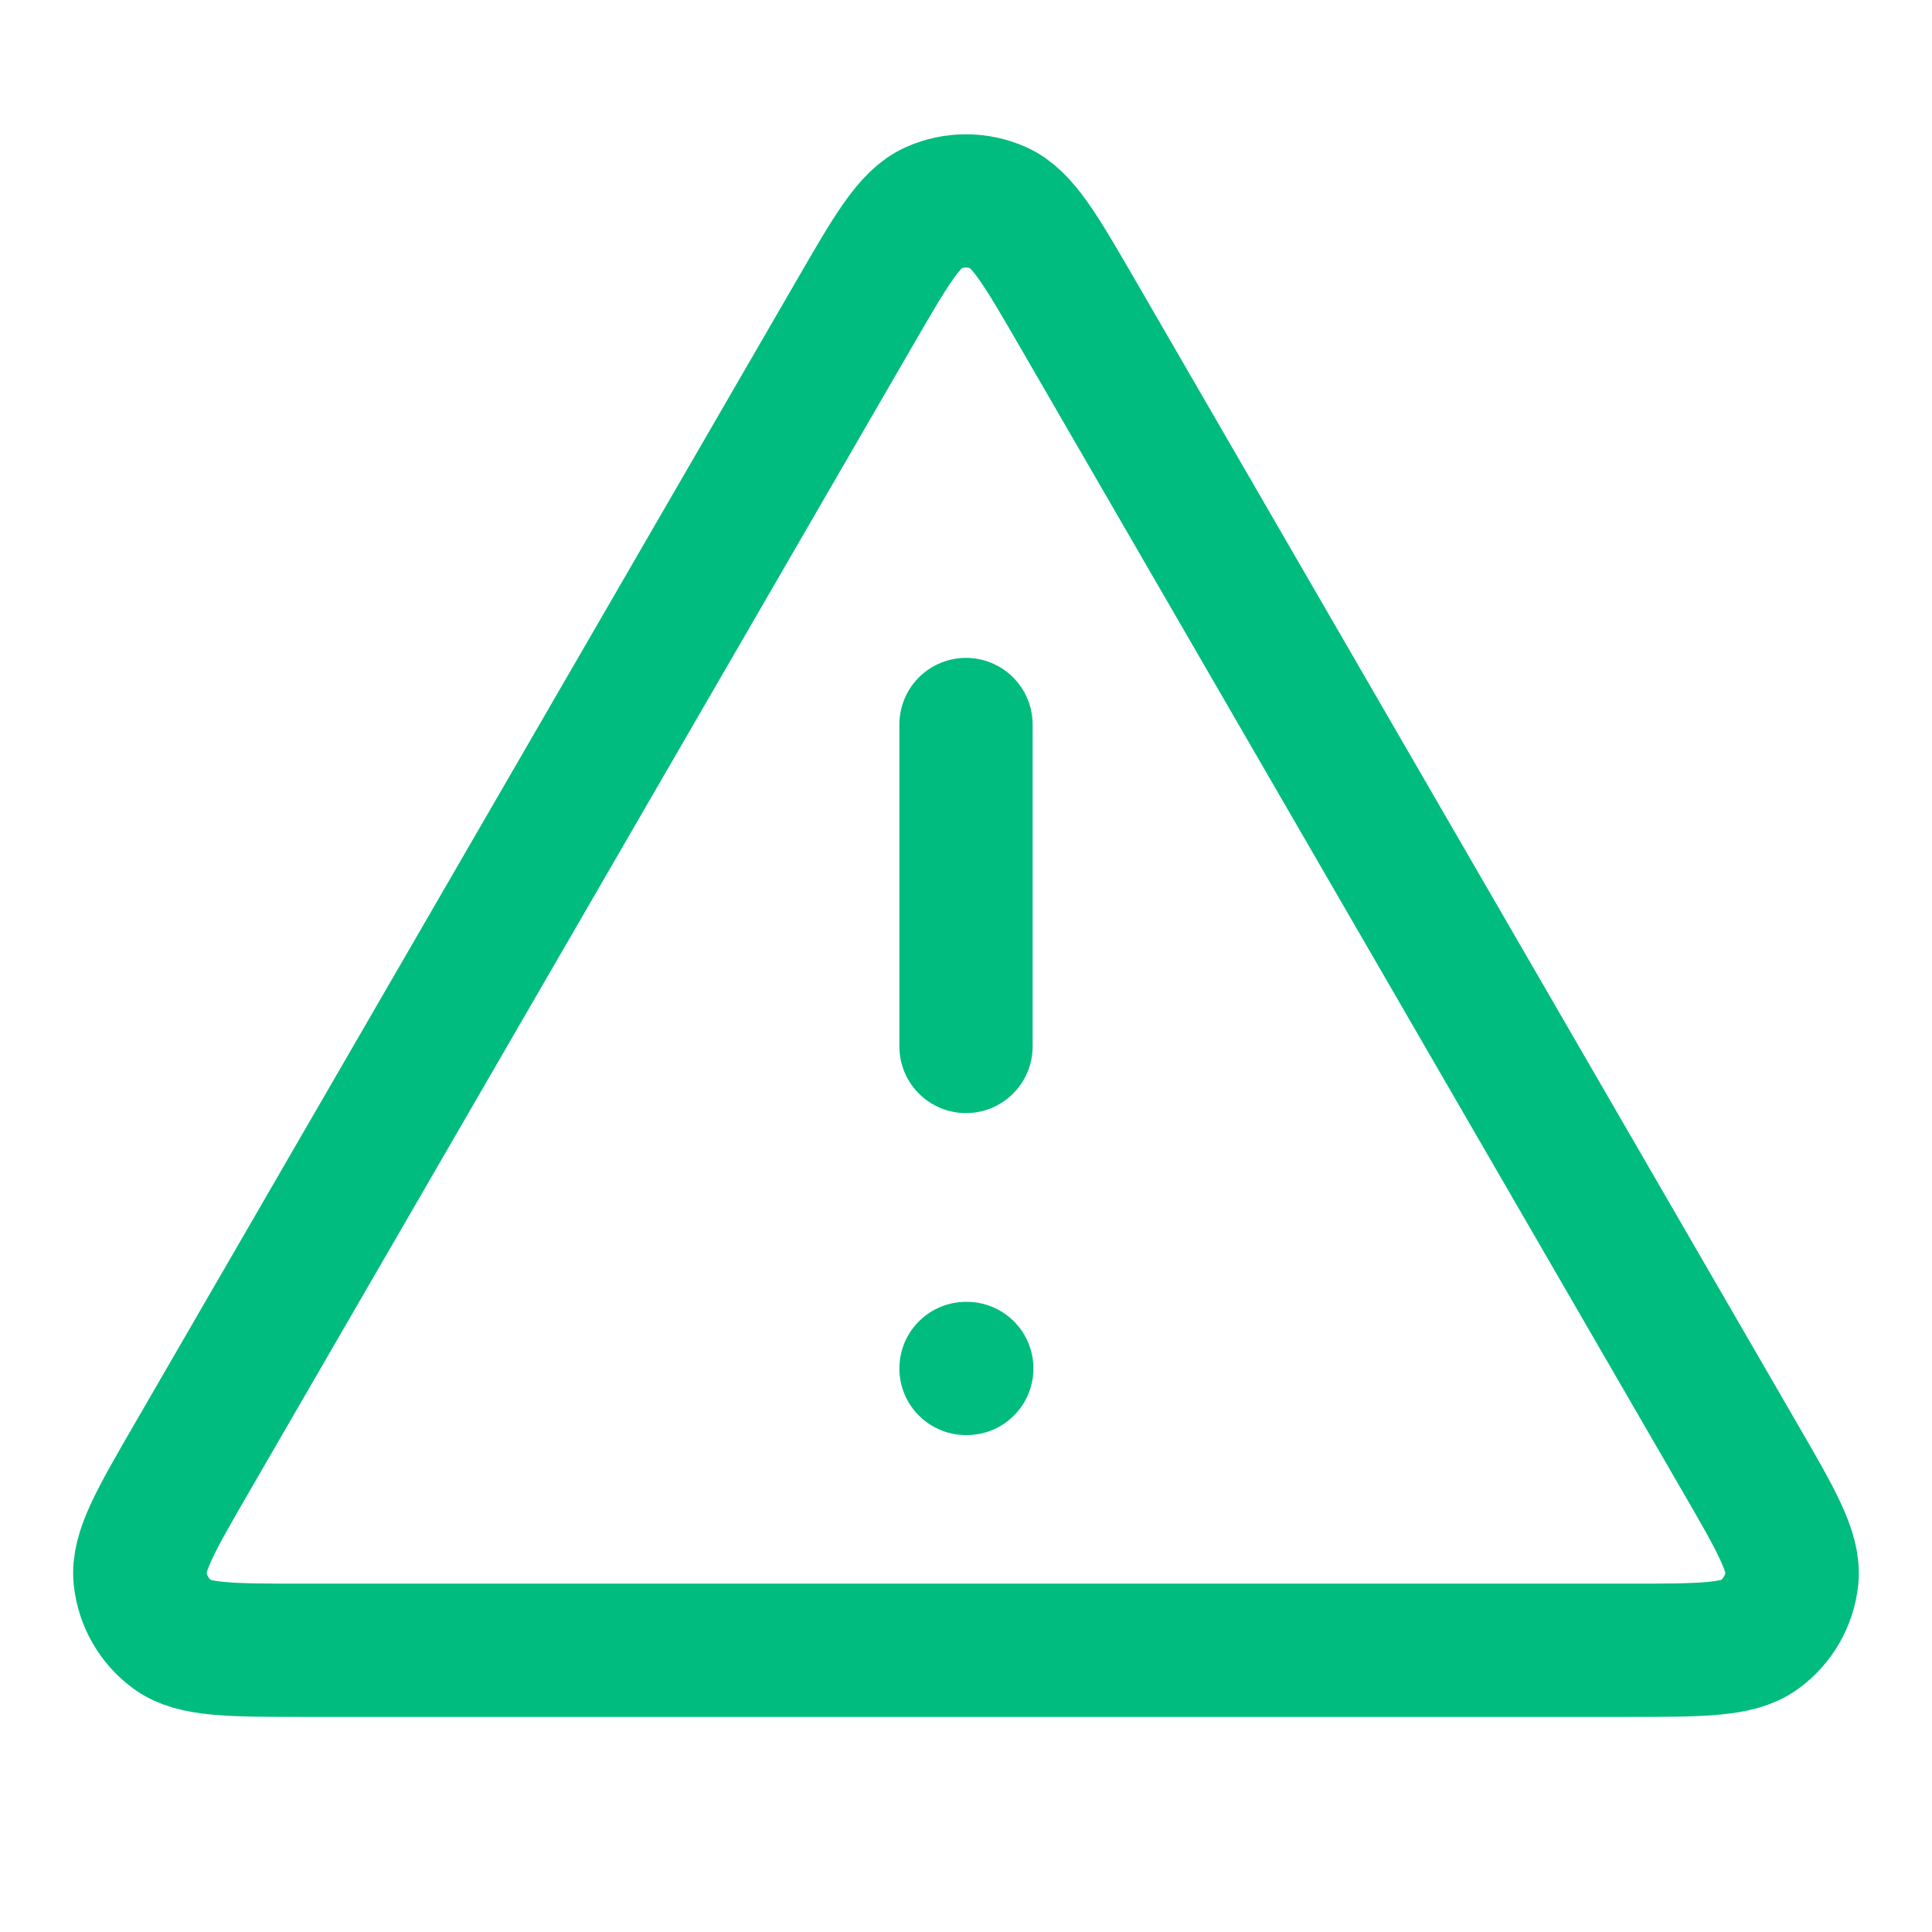
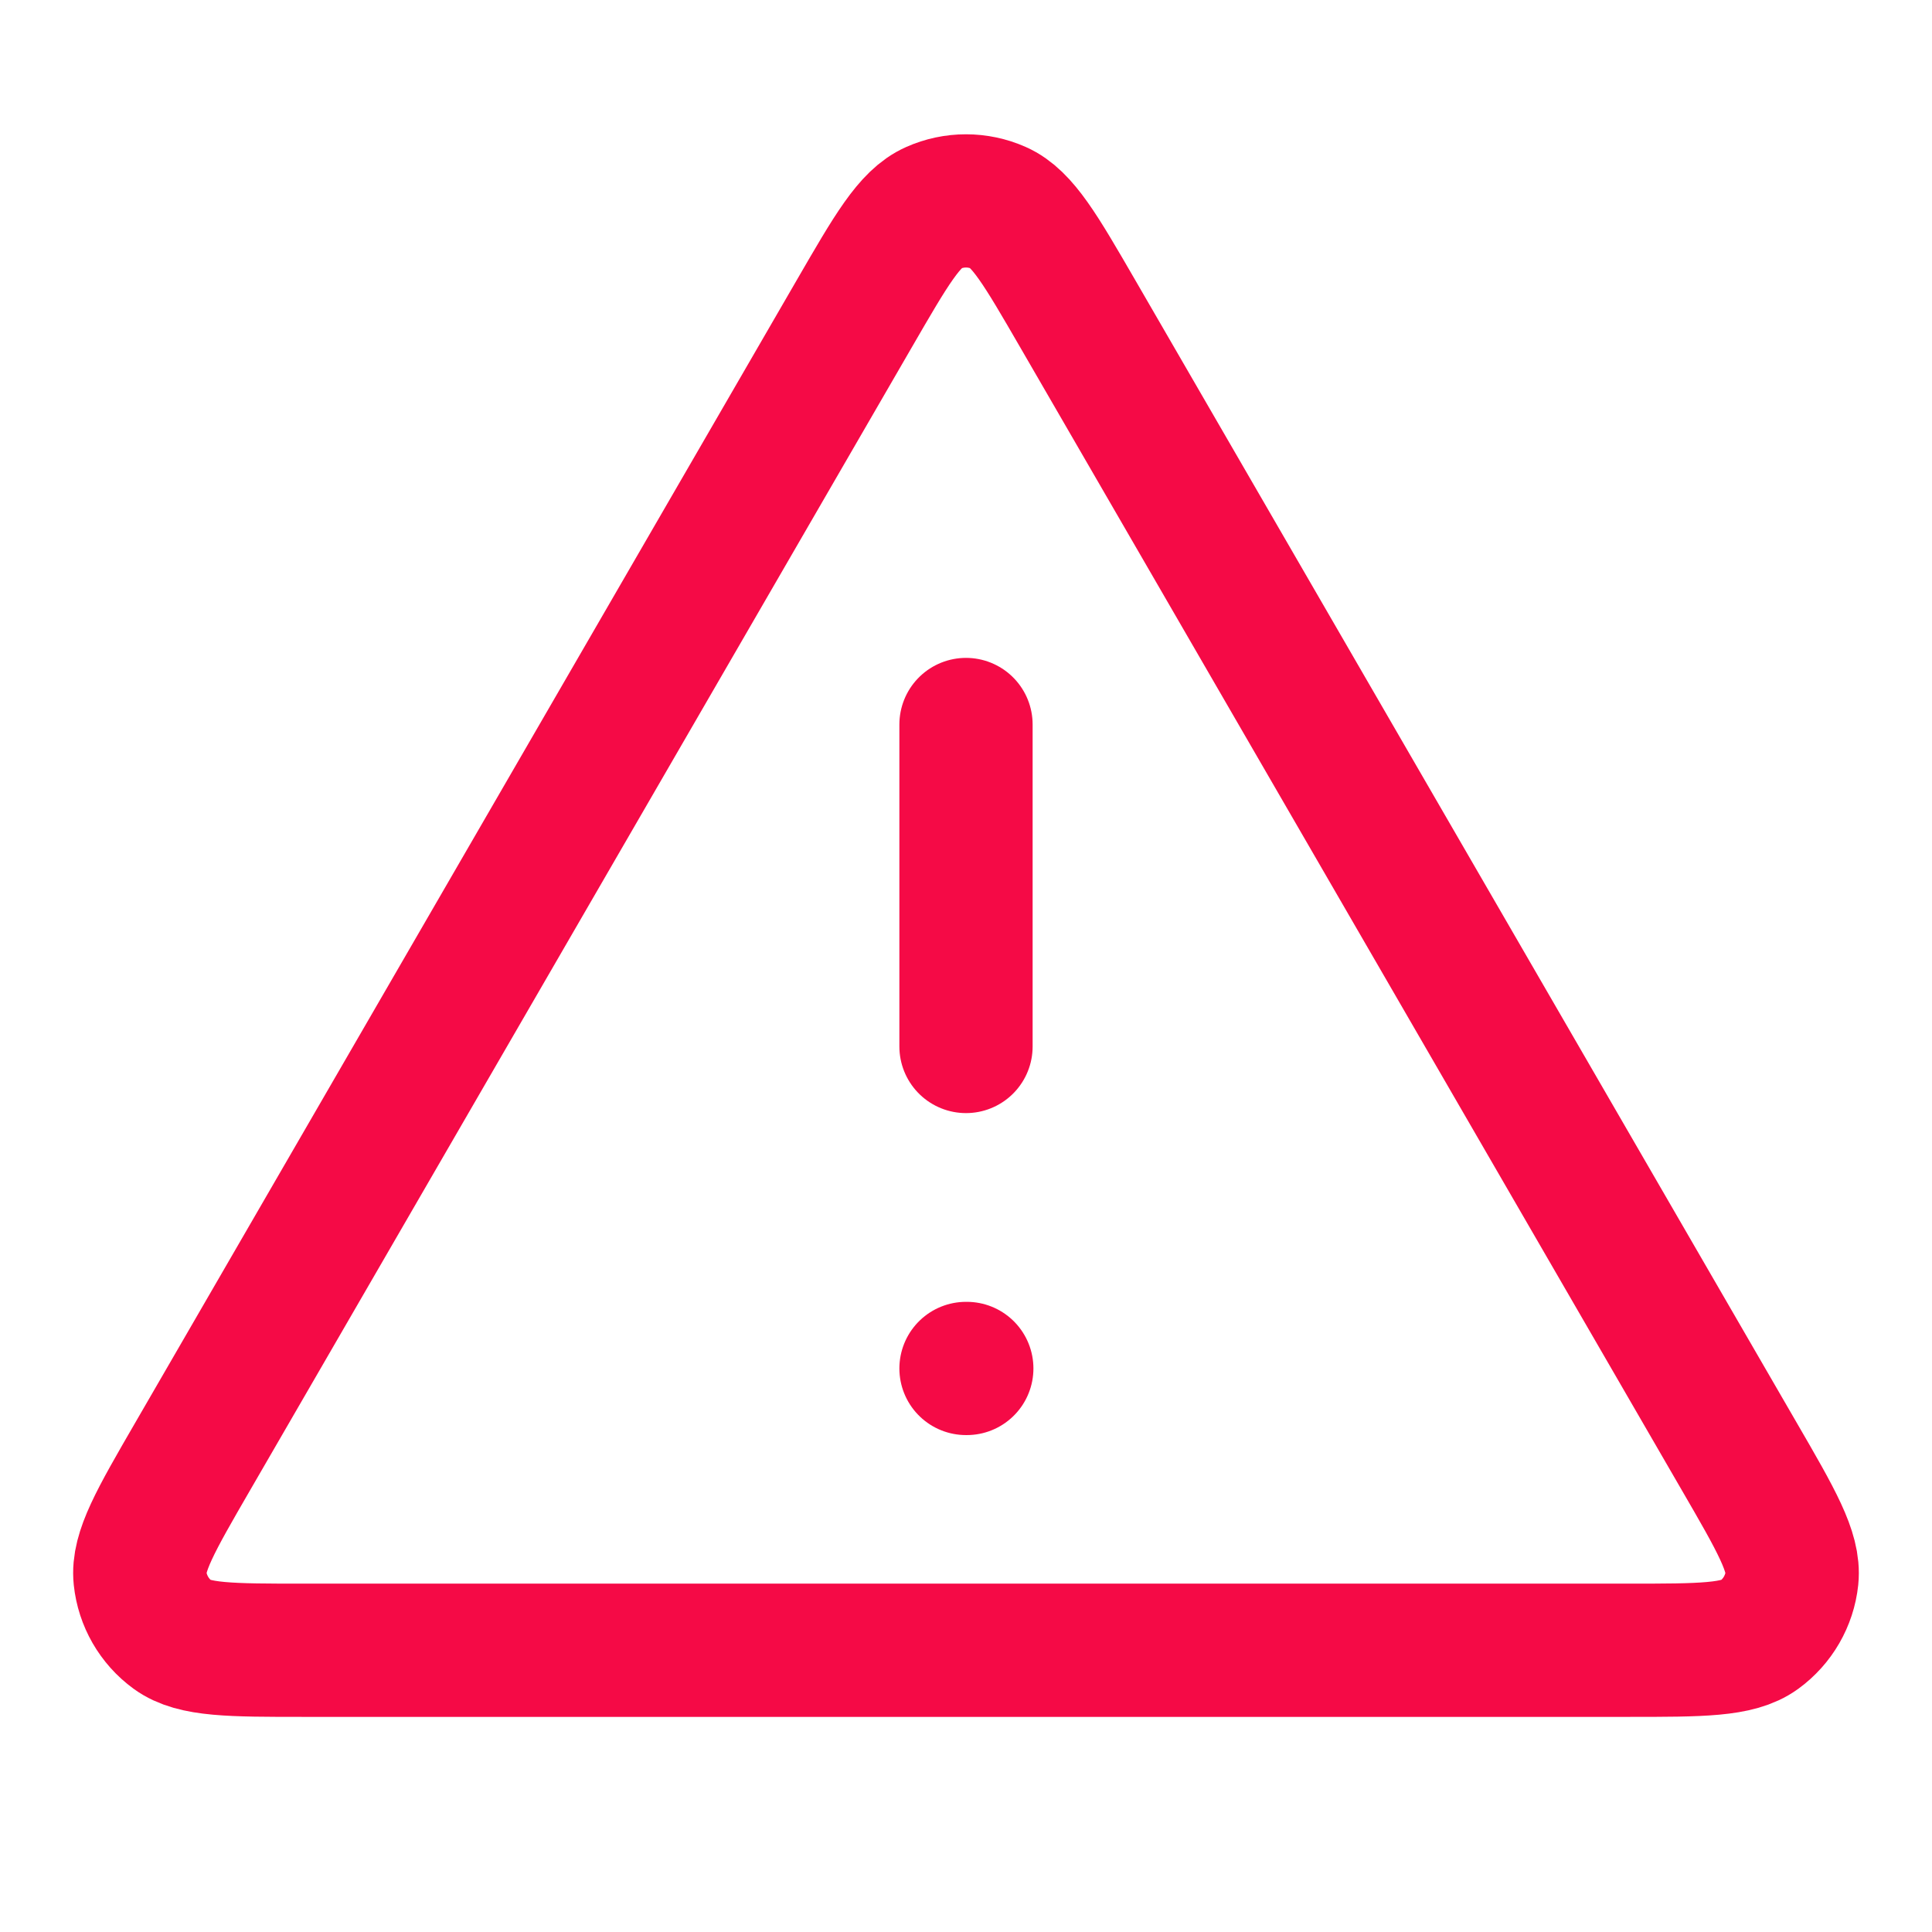
<svg xmlns="http://www.w3.org/2000/svg" width="29" height="29" viewBox="0 0 29 29" fill="none">
-   <path d="M14.5 10.875V15.708M14.5 20.541H14.512M12.827 4.702L2.888 21.869C2.337 22.821 2.061 23.297 2.102 23.688C2.138 24.028 2.316 24.338 2.593 24.54C2.911 24.771 3.461 24.771 4.561 24.771H24.438C25.538 24.771 26.088 24.771 26.406 24.54C26.683 24.338 26.862 24.028 26.898 23.688C26.938 23.297 26.663 22.821 26.111 21.869L16.173 4.702C15.624 3.754 15.349 3.279 14.991 3.12C14.678 2.981 14.321 2.981 14.009 3.12C13.65 3.279 13.376 3.754 12.827 4.702Z" stroke="#00BC7E" stroke-width="2" stroke-linecap="round" stroke-linejoin="round" />
+   <path d="M14.5 10.875V15.708M14.5 20.541H14.512M12.827 4.702L2.888 21.869C2.337 22.821 2.061 23.297 2.102 23.688C2.138 24.028 2.316 24.338 2.593 24.54C2.911 24.771 3.461 24.771 4.561 24.771H24.438C25.538 24.771 26.088 24.771 26.406 24.54C26.683 24.338 26.862 24.028 26.898 23.688C26.938 23.297 26.663 22.821 26.111 21.869L16.173 4.702C15.624 3.754 15.349 3.279 14.991 3.12C14.678 2.981 14.321 2.981 14.009 3.12C13.65 3.279 13.376 3.754 12.827 4.702Z" stroke="#f50a46" stroke-width="2" stroke-linecap="round" stroke-linejoin="round" />
</svg>
